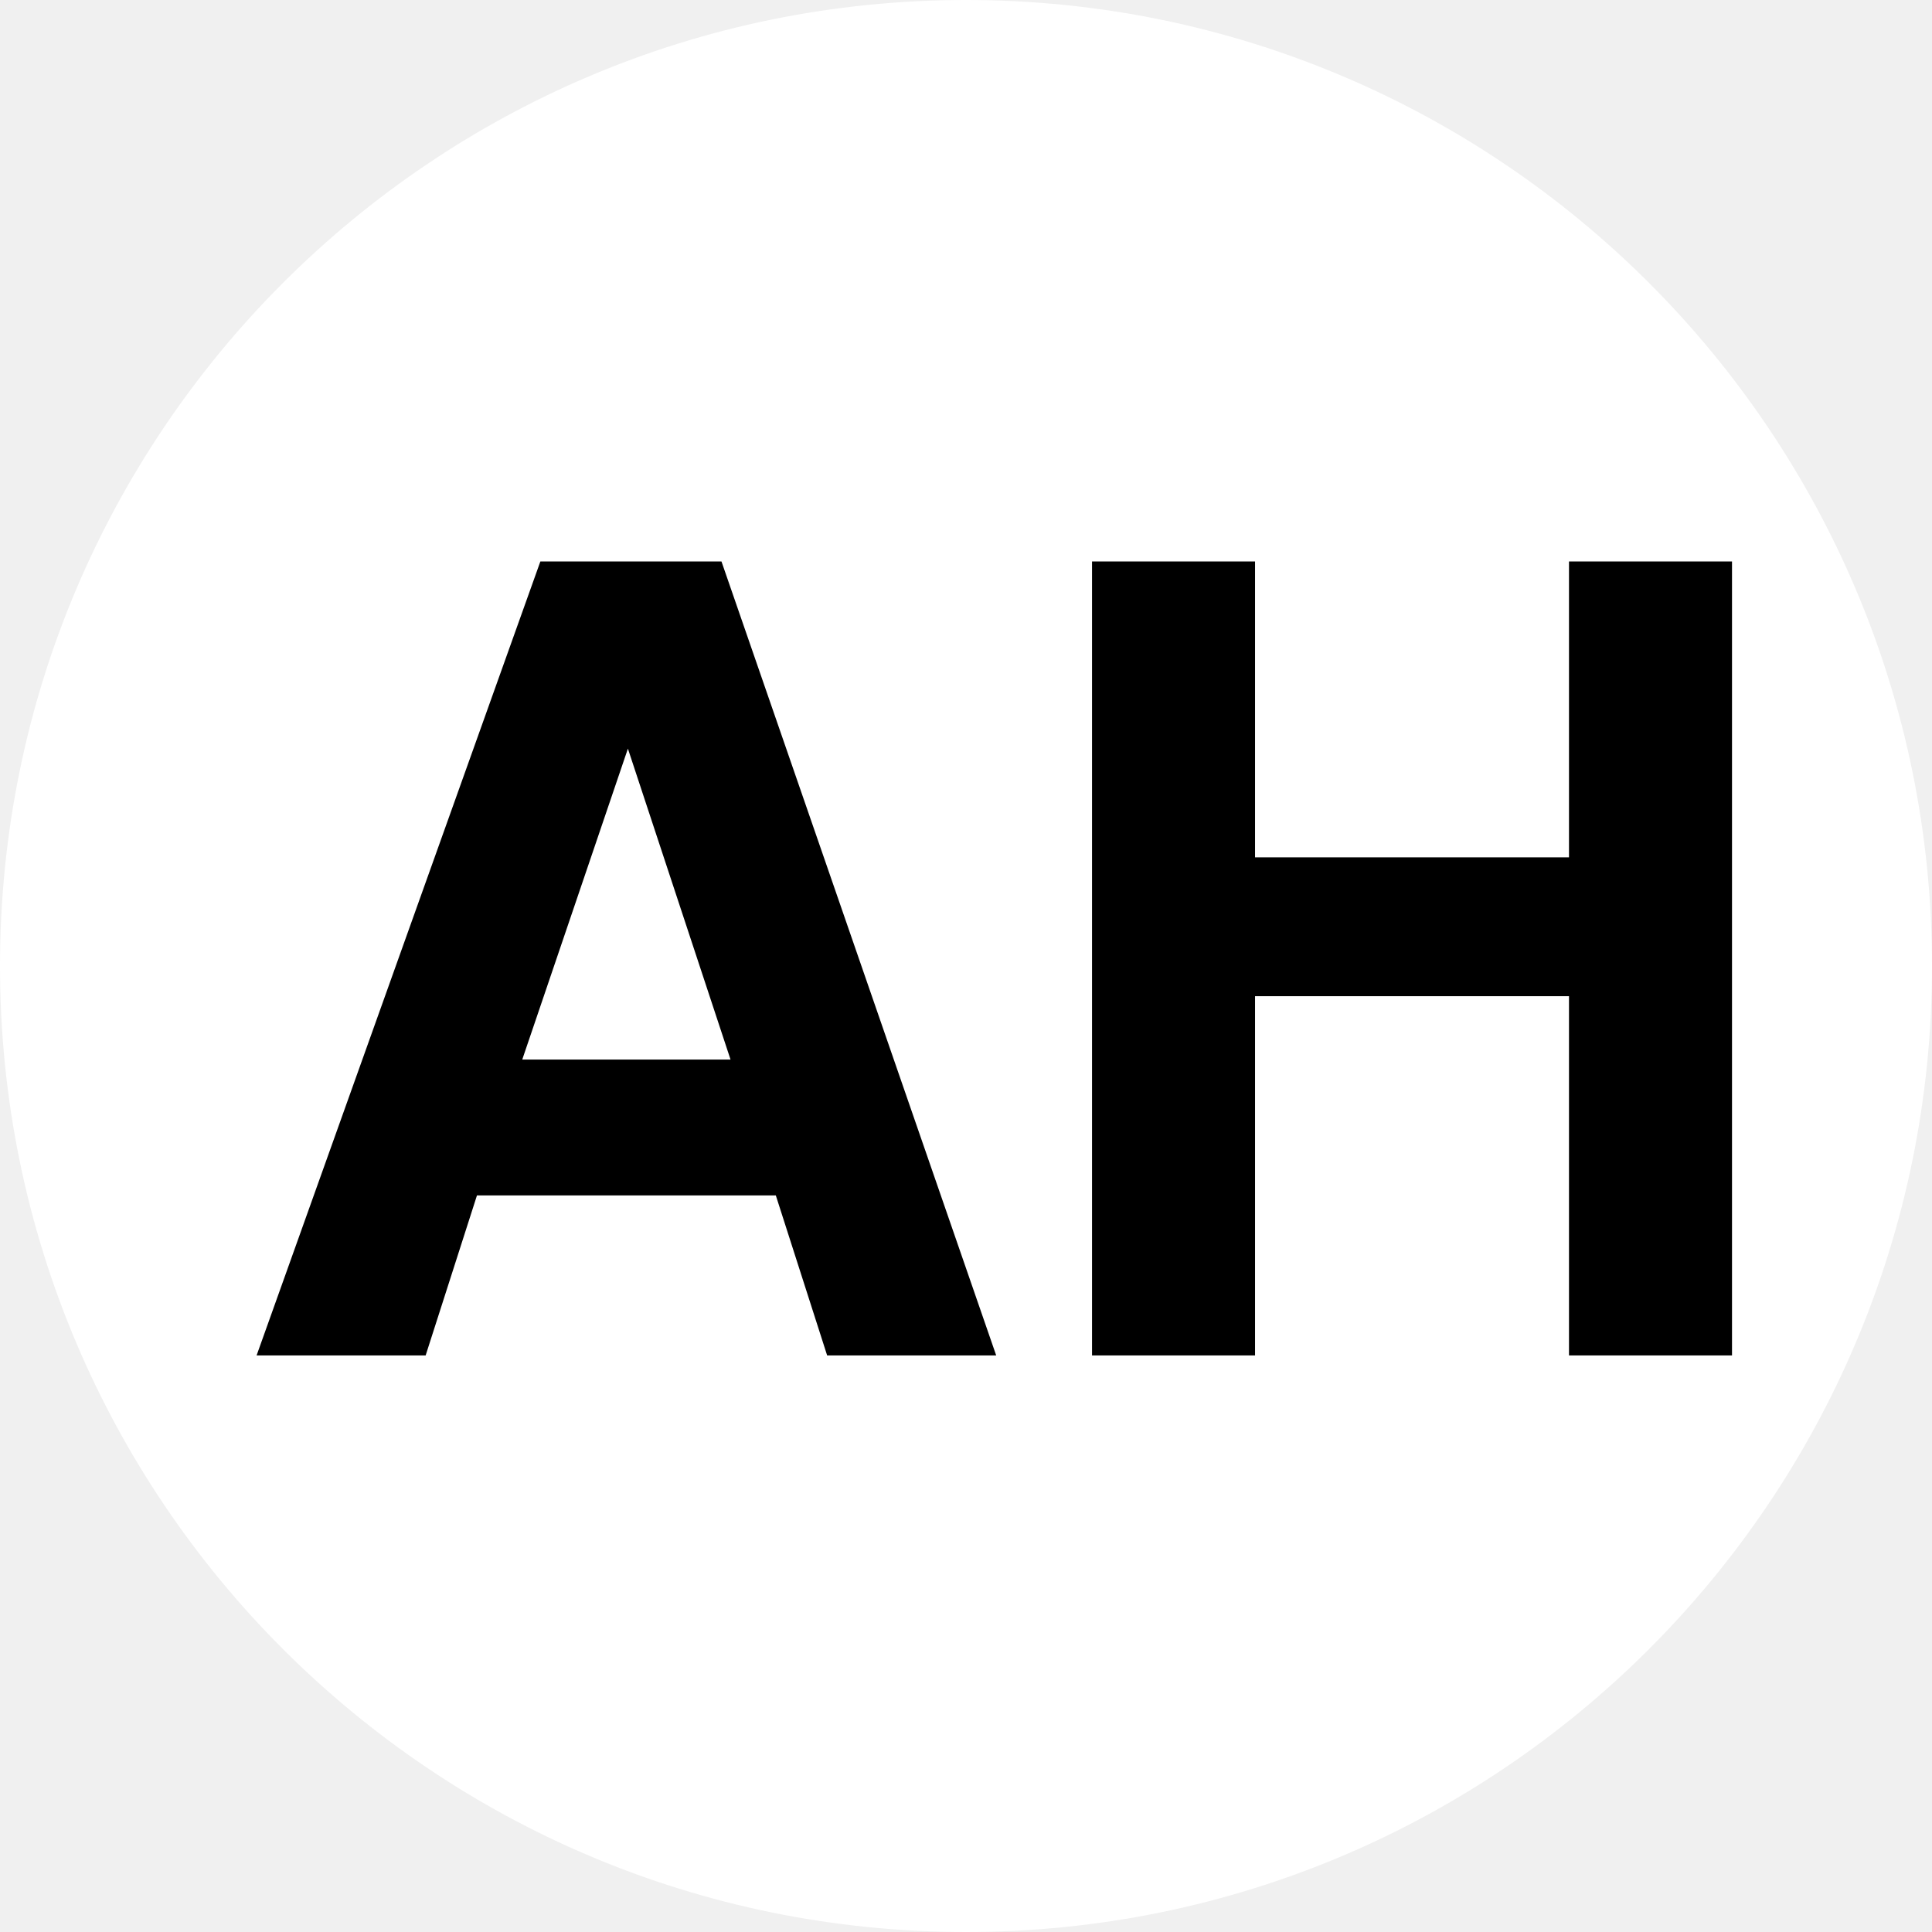
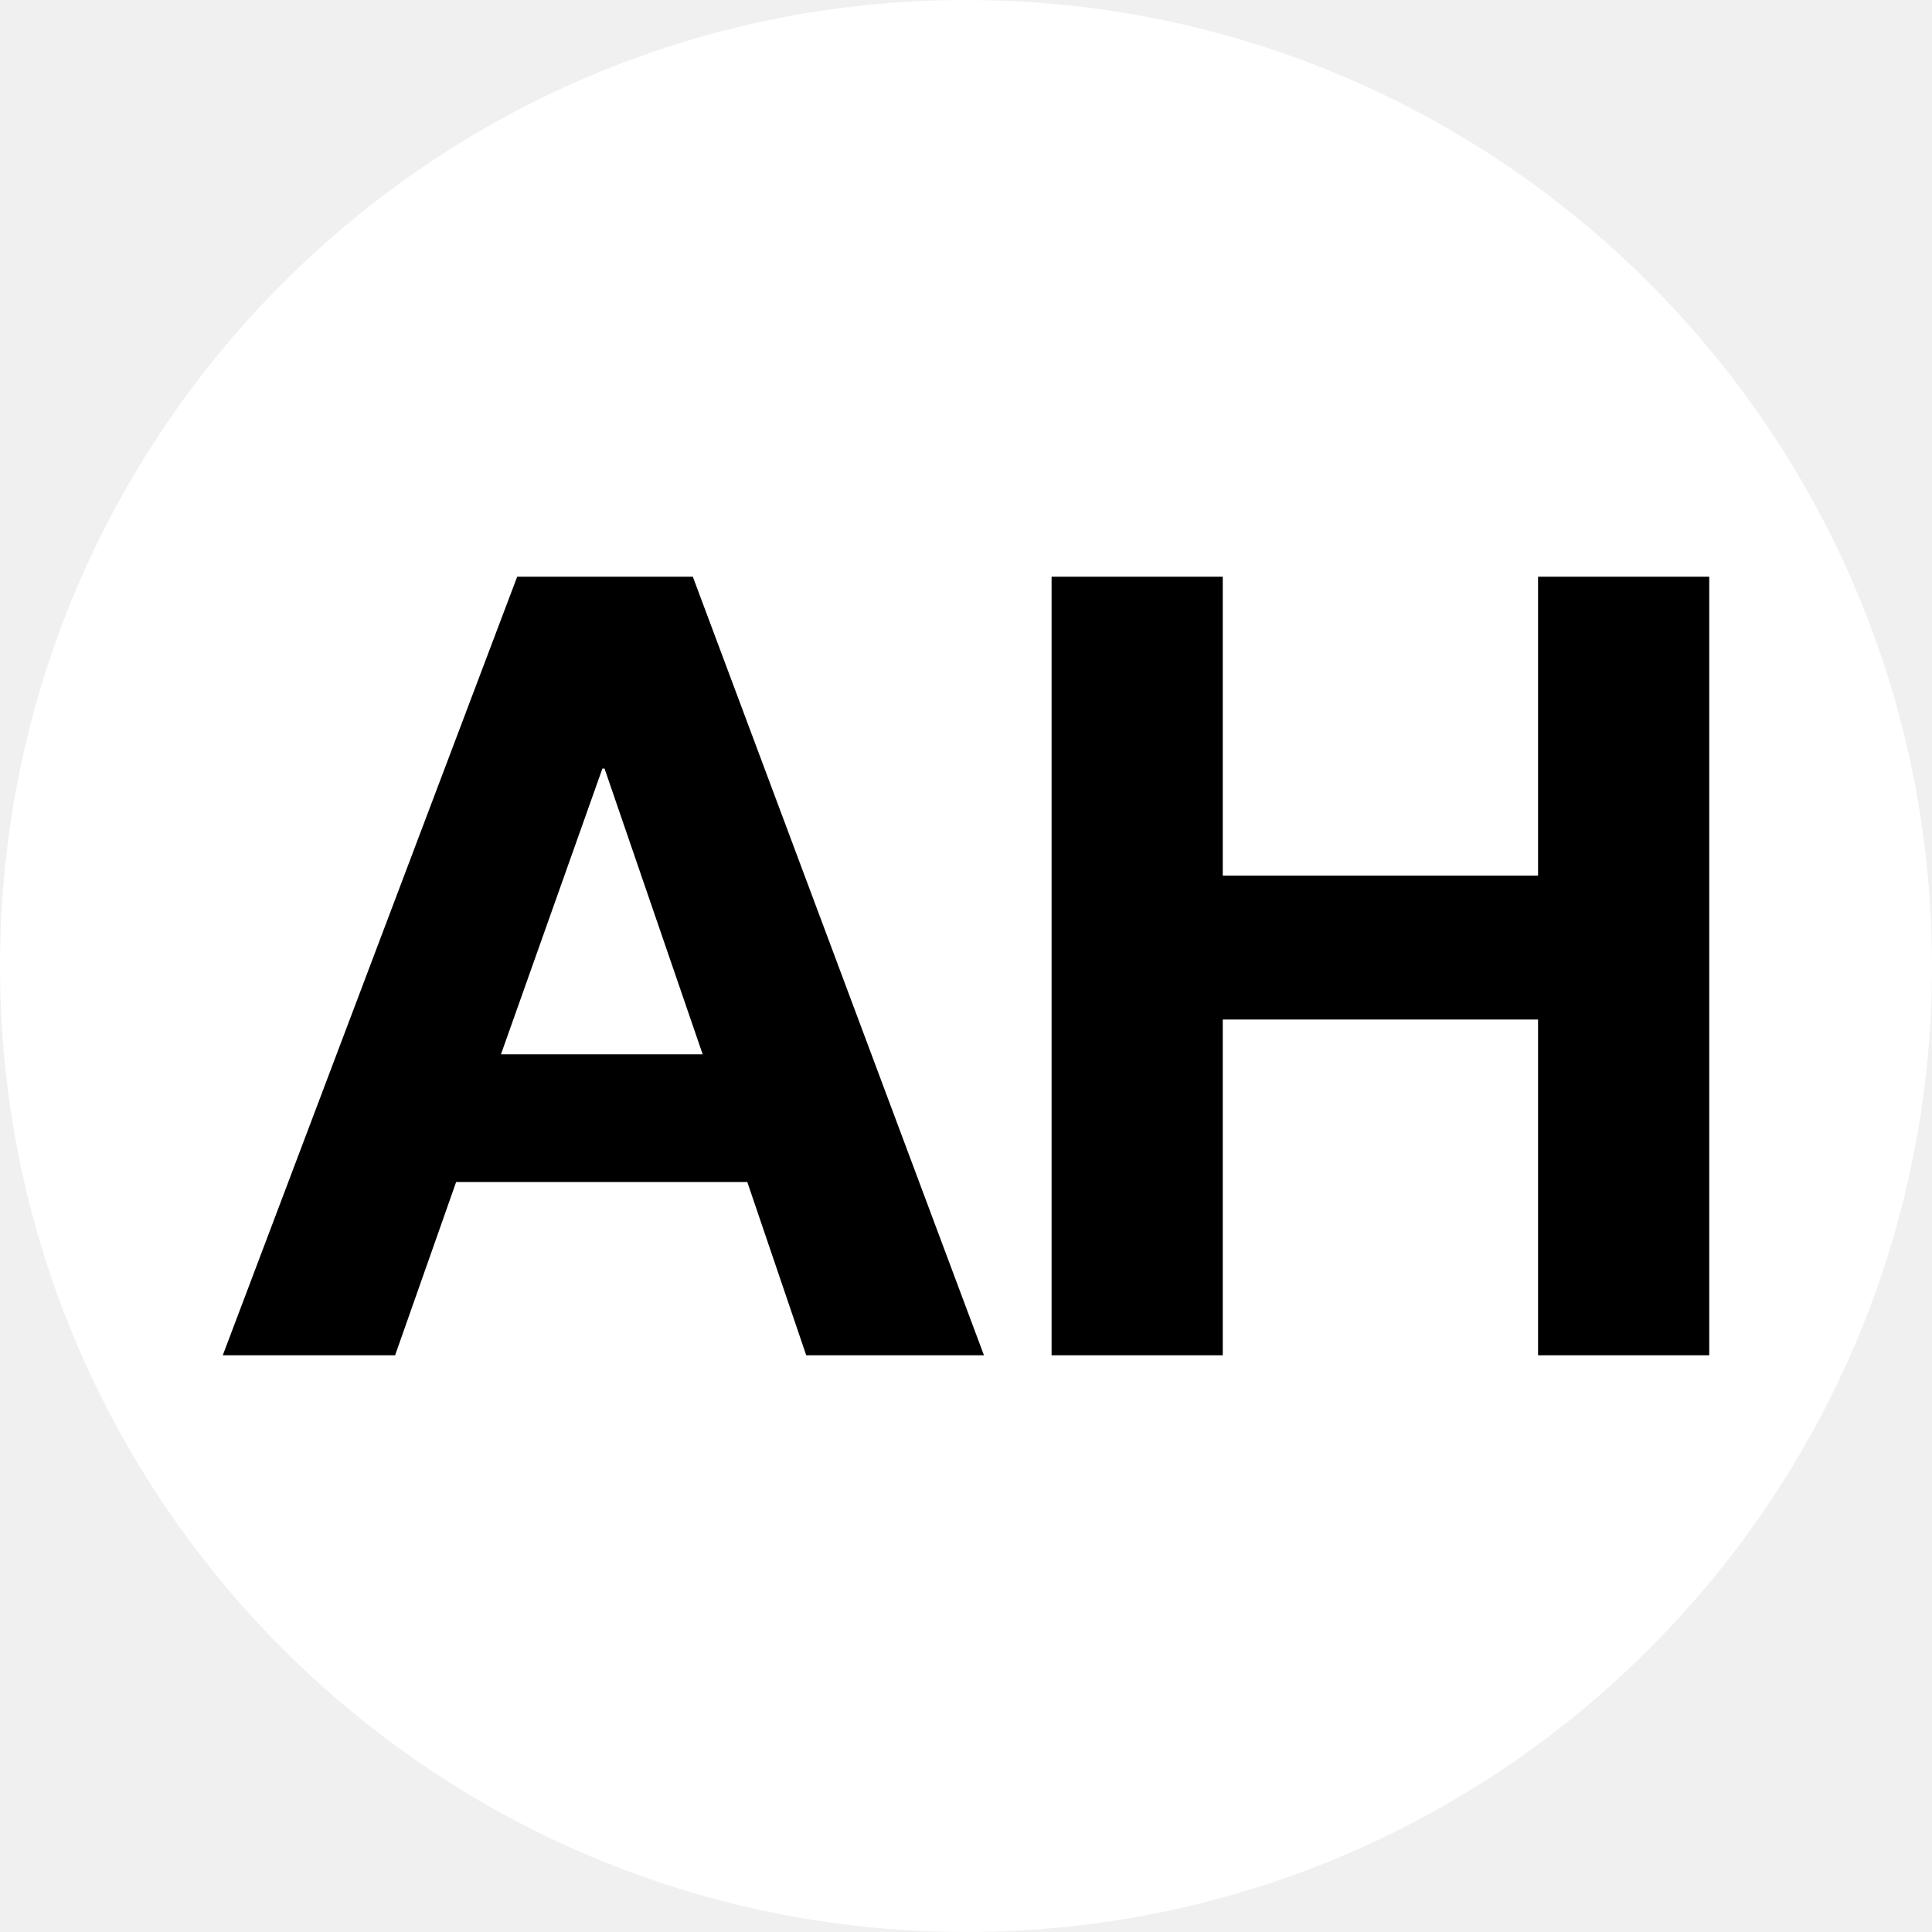
<svg xmlns="http://www.w3.org/2000/svg" width="10mm" height="10mm" viewBox="0 0 10 10" version="1.1" id="svg1">
  <defs id="defs1" />
  <circle style="fill:#ffffff;stroke-width:0.265" id="path1" cy="5" cx="5" r="5" />
  <g id="layer1">
-     <text xml:space="preserve" style="font-style:normal;font-variant:normal;font-weight:bold;font-stretch:normal;font-size:5.644px;font-family:'Helvetica Neue';-inkscape-font-specification:'Helvetica Neue, Bold';font-variant-ligatures:normal;font-variant-caps:normal;font-variant-numeric:normal;font-variant-east-asian:normal;text-align:start;writing-mode:lr-tb;direction:ltr;text-anchor:start;fill:#000000;stroke-width:0.265" x="1.187" y="7.015" id="text1">
-       <tspan id="tspan1" style="font-style:normal;font-variant:normal;font-weight:bold;font-stretch:normal;font-size:5.644px;font-family:'Helvetica Neue';-inkscape-font-specification:'Helvetica Neue, Bold';font-variant-ligatures:normal;font-variant-caps:normal;font-variant-numeric:normal;font-variant-east-asian:normal;stroke-width:0.265" x="1.187" y="7.015">AH</tspan>
-     </text>
+     <path d="M 2.593,5.457 3.118,3.978 h 0.011 L 3.637,5.457 Z M 2.677,2.985 1.153,7.015 h 0.892 l 0.316,-0.897 h 1.507 l 0.305,0.897 H 5.093 L 3.586,2.985 Z m 2.766,0 V 7.015 H 6.329 V 5.277 H 7.961 V 7.015 H 8.847 V 2.985 H 7.961 V 4.532 H 6.329 V 2.985 Z" id="text1" style="font-weight:bold;font-size:5.644px;font-family:'Helvetica Neue';-inkscape-font-specification:'Helvetica Neue, Bold';stroke-width:0.265" aria-label="AH" />
  </g>
</svg>
